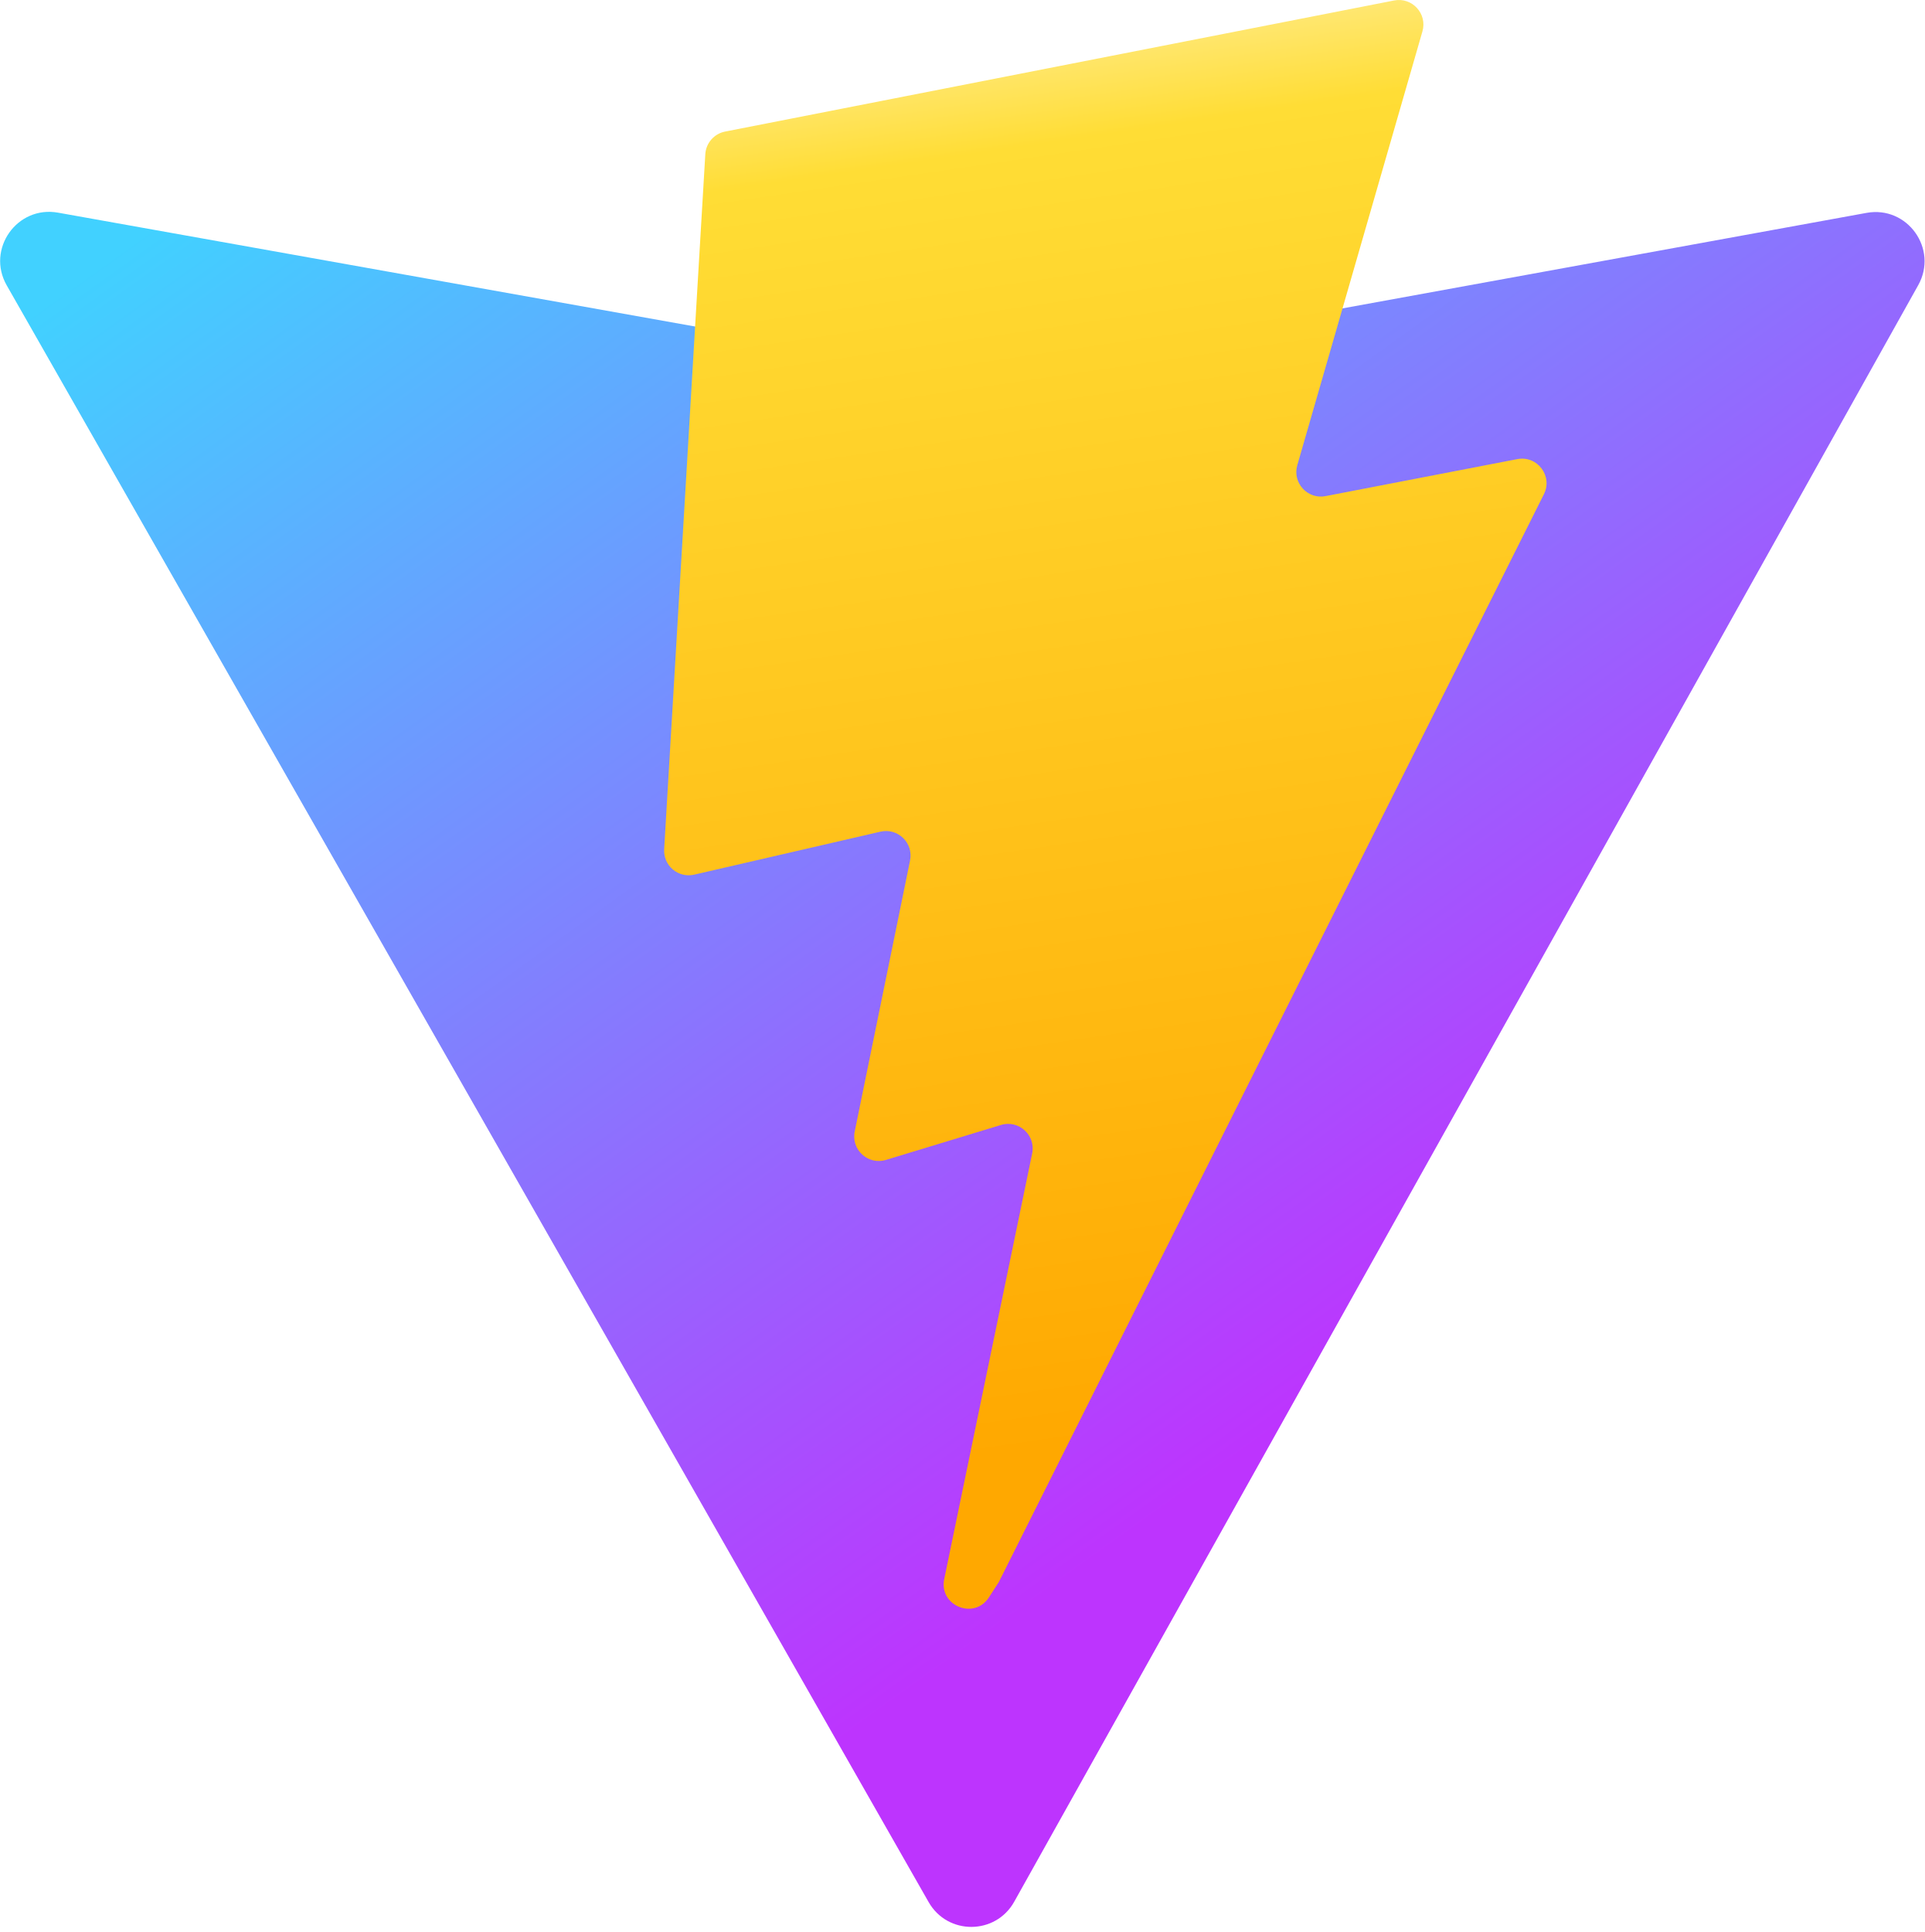
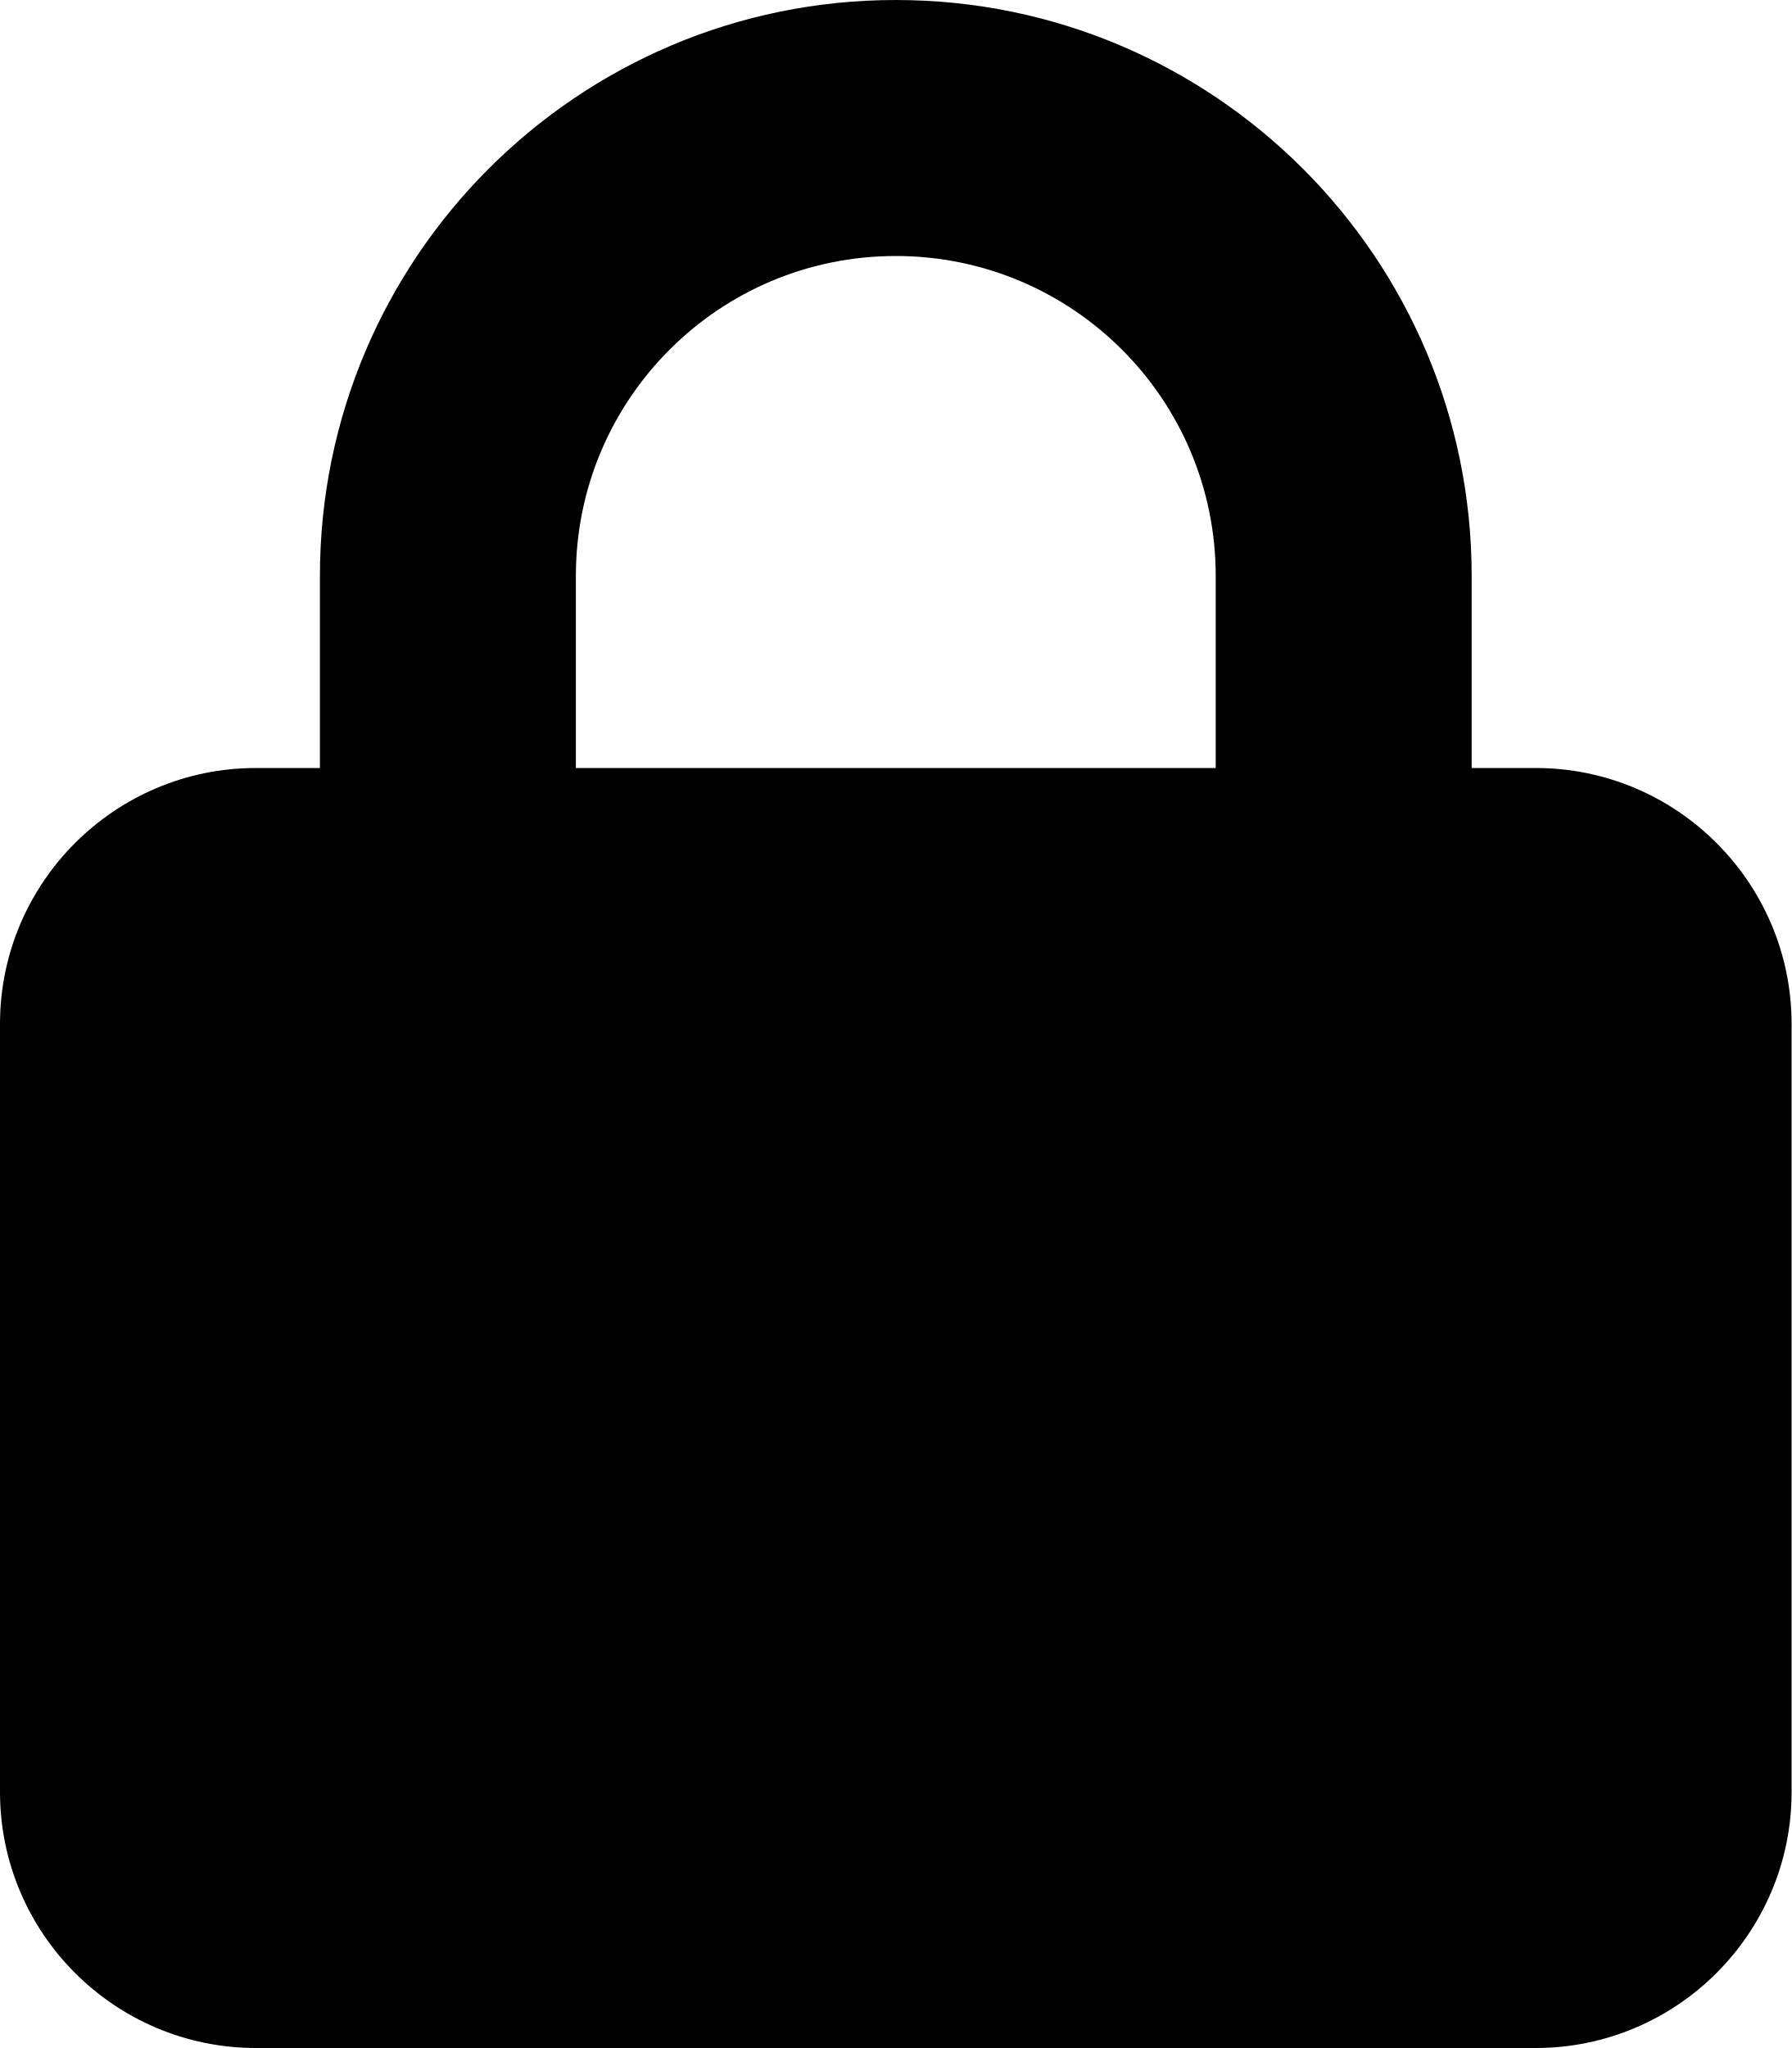
- <svg xmlns="http://www.w3.org/2000/svg" aria-hidden="true" role="img" class="iconify iconify--logos" width="31.88" height="32" preserveAspectRatio="xMidYMid meet" viewBox="0 0 256 257">
-   <defs>
-     <linearGradient id="IconifyId1813088fe1fbc01fb466" x1="-.828%" x2="57.636%" y1="7.652%" y2="78.411%">
-       <stop offset="0%" stop-color="#41D1FF" />
-       <stop offset="100%" stop-color="#BD34FE" />
-     </linearGradient>
-     <linearGradient id="IconifyId1813088fe1fbc01fb467" x1="43.376%" x2="50.316%" y1="2.242%" y2="89.03%">
-       <stop offset="0%" stop-color="#FFEA83" />
-       <stop offset="8.333%" stop-color="#FFDD35" />
-       <stop offset="100%" stop-color="#FFA800" />
-     </linearGradient>
-   </defs>
-   <path fill="url(#IconifyId1813088fe1fbc01fb466)" d="M255.153 37.938L134.897 252.976c-2.483 4.44-8.862 4.466-11.382.048L.875 37.958c-2.746-4.814 1.371-10.646 6.827-9.67l120.385 21.517a6.537 6.537 0 0 0 2.322-.004l117.867-21.483c5.438-.991 9.574 4.796 6.877 9.62Z" />
-   <path fill="url(#IconifyId1813088fe1fbc01fb467)" d="M185.432.063L96.44 17.501a3.268 3.268 0 0 0-2.634 3.014l-5.474 92.456a3.268 3.268 0 0 0 3.997 3.378l24.777-5.718c2.318-.535 4.413 1.507 3.936 3.838l-7.361 36.047c-.495 2.426 1.782 4.5 4.151 3.78l15.304-4.649c2.372-.72 4.652 1.36 4.15 3.788l-11.698 56.621c-.732 3.542 3.979 5.473 5.943 2.437l1.313-2.028l72.516-144.72c1.215-2.423-.88-5.186-3.54-4.672l-25.505 4.922c-2.396.462-4.435-1.77-3.759-4.114l16.646-57.705c.677-2.35-1.37-4.583-3.769-4.113Z" />
+ <svg xmlns="http://www.w3.org/2000/svg" viewBox="0 0 448 512">
+   <path d="M144 144l0 48 160 0 0-48c0-44.2-35.8-80-80-80s-80 35.8-80 80zM80 192l0-48C80 64.5 144.5 0 224 0s144 64.5 144 144l0 48 16 0c35.3 0 64 28.7 64 64l0 192c0 35.3-28.7 64-64 64L64 512c-35.3 0-64-28.7-64-64L0 256c0-35.3 28.7-64 64-64l16 0z" />
</svg>
